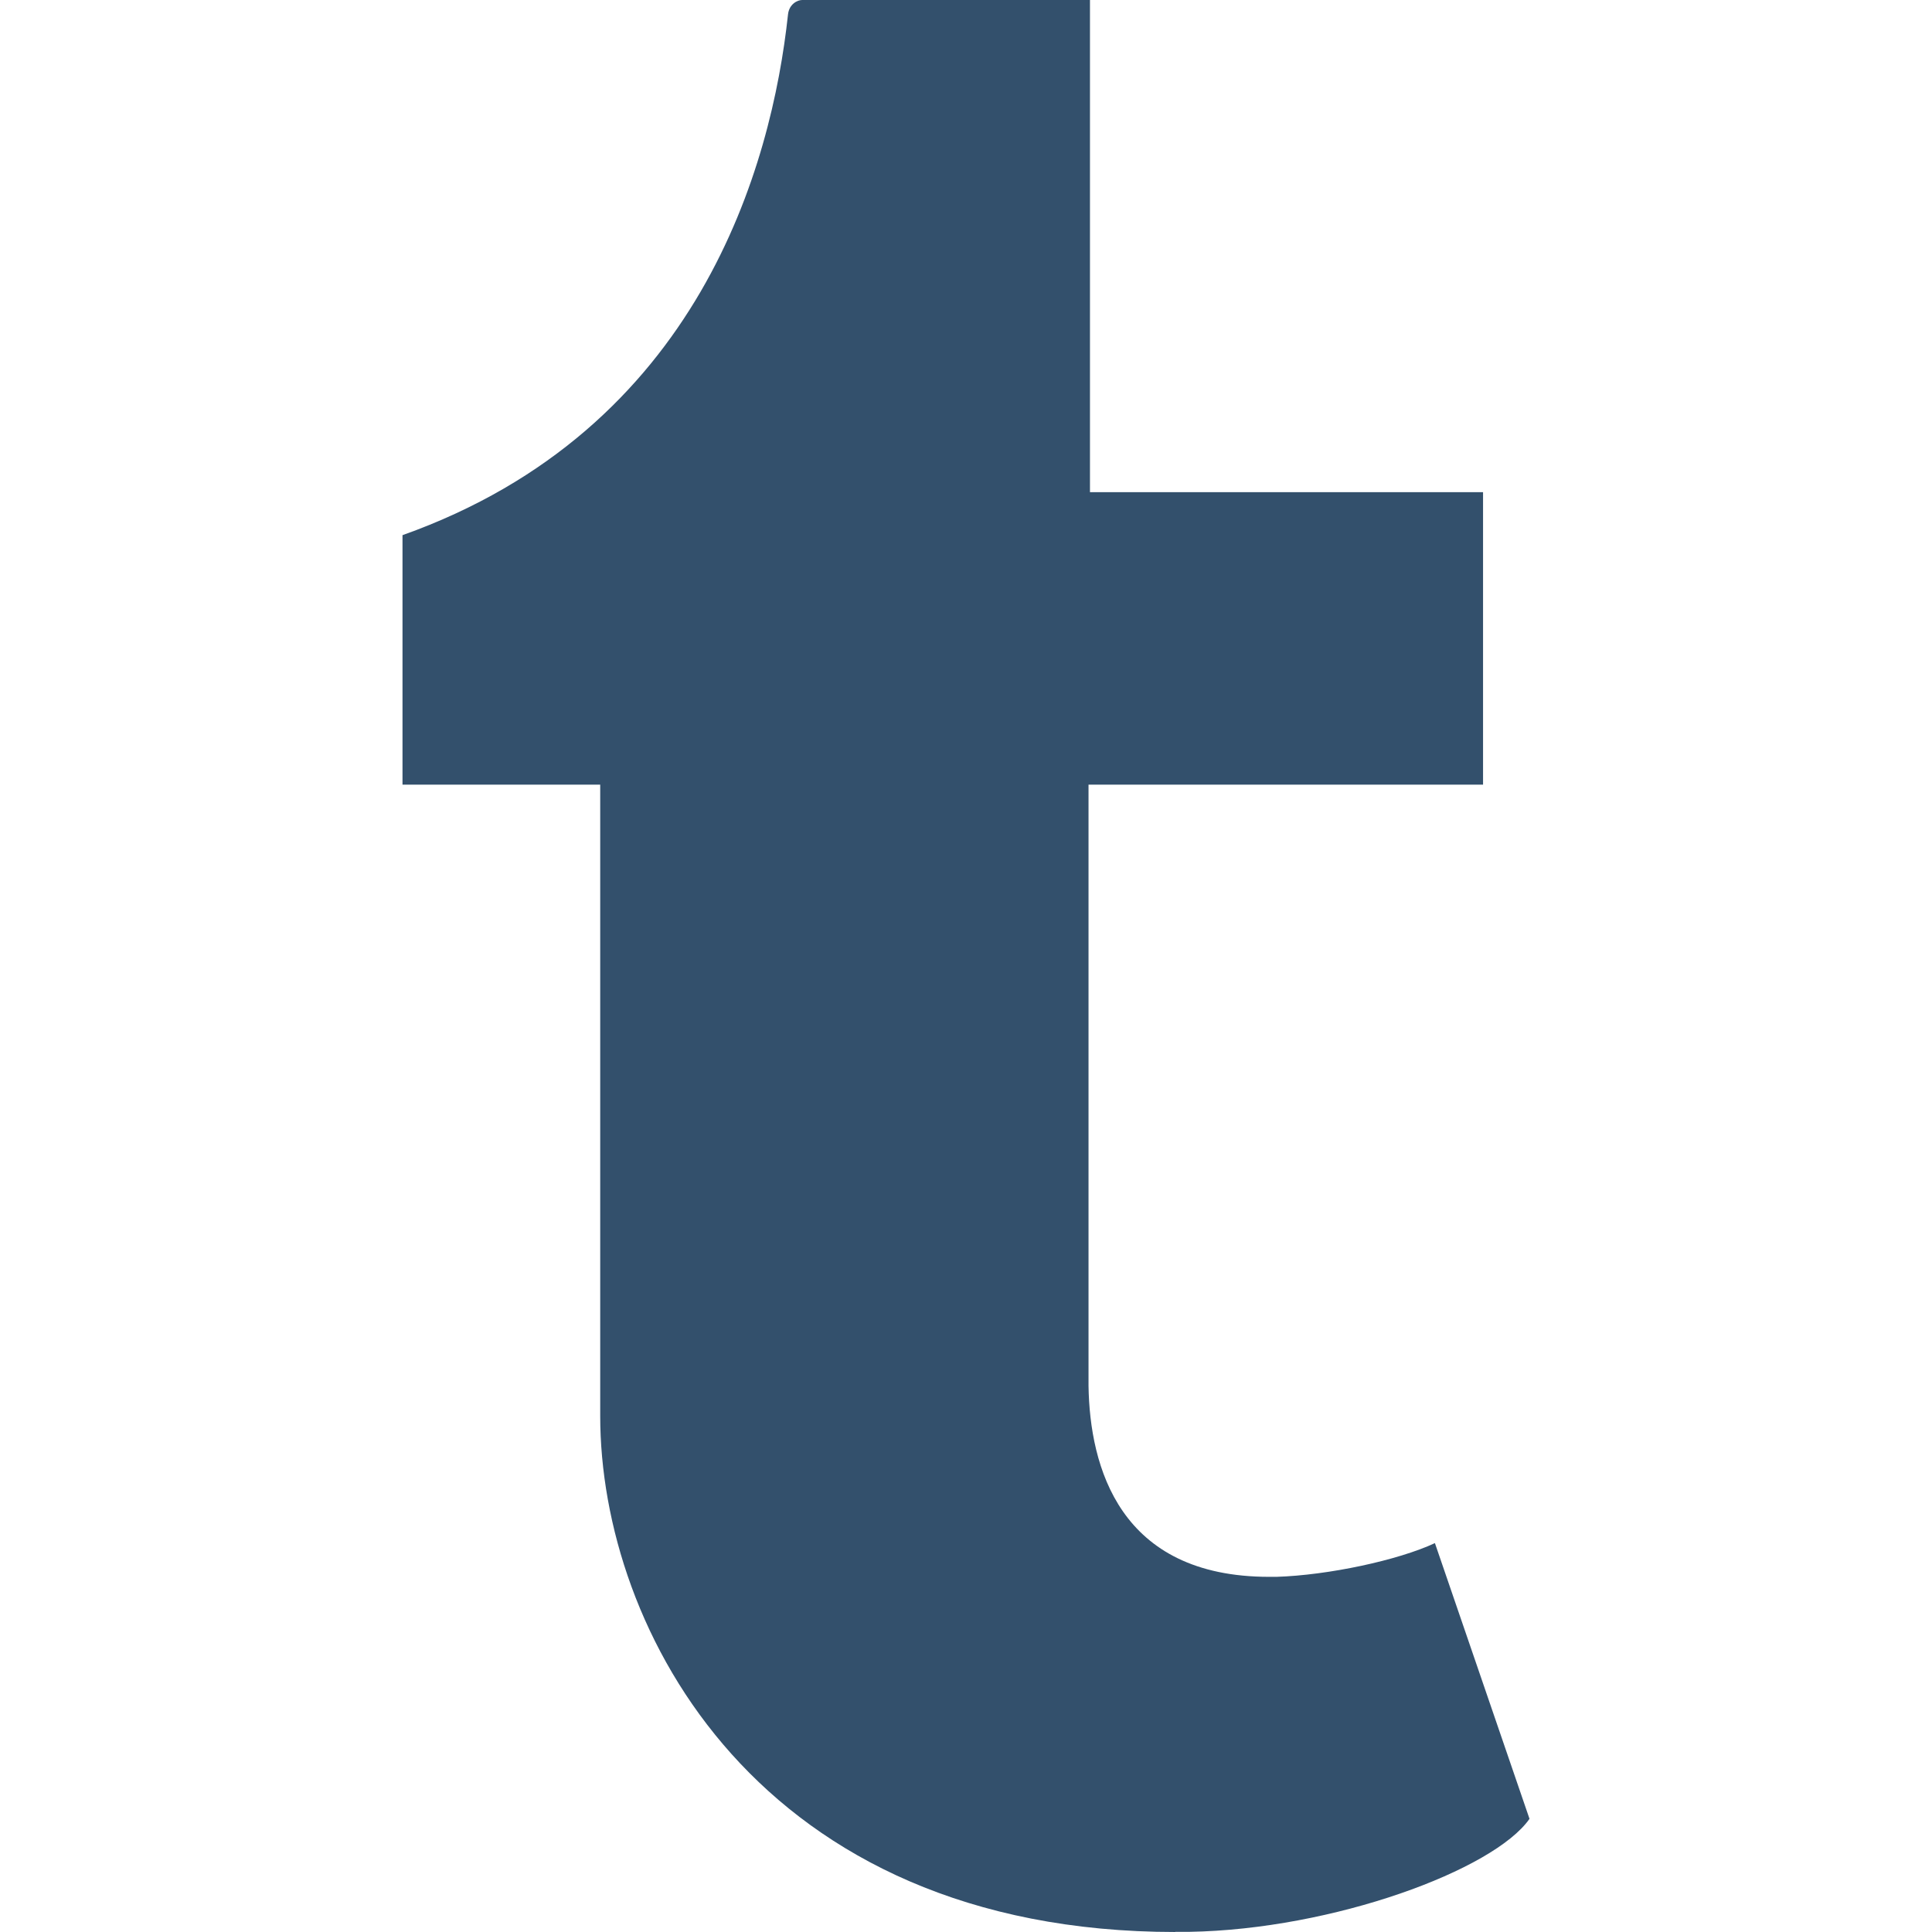
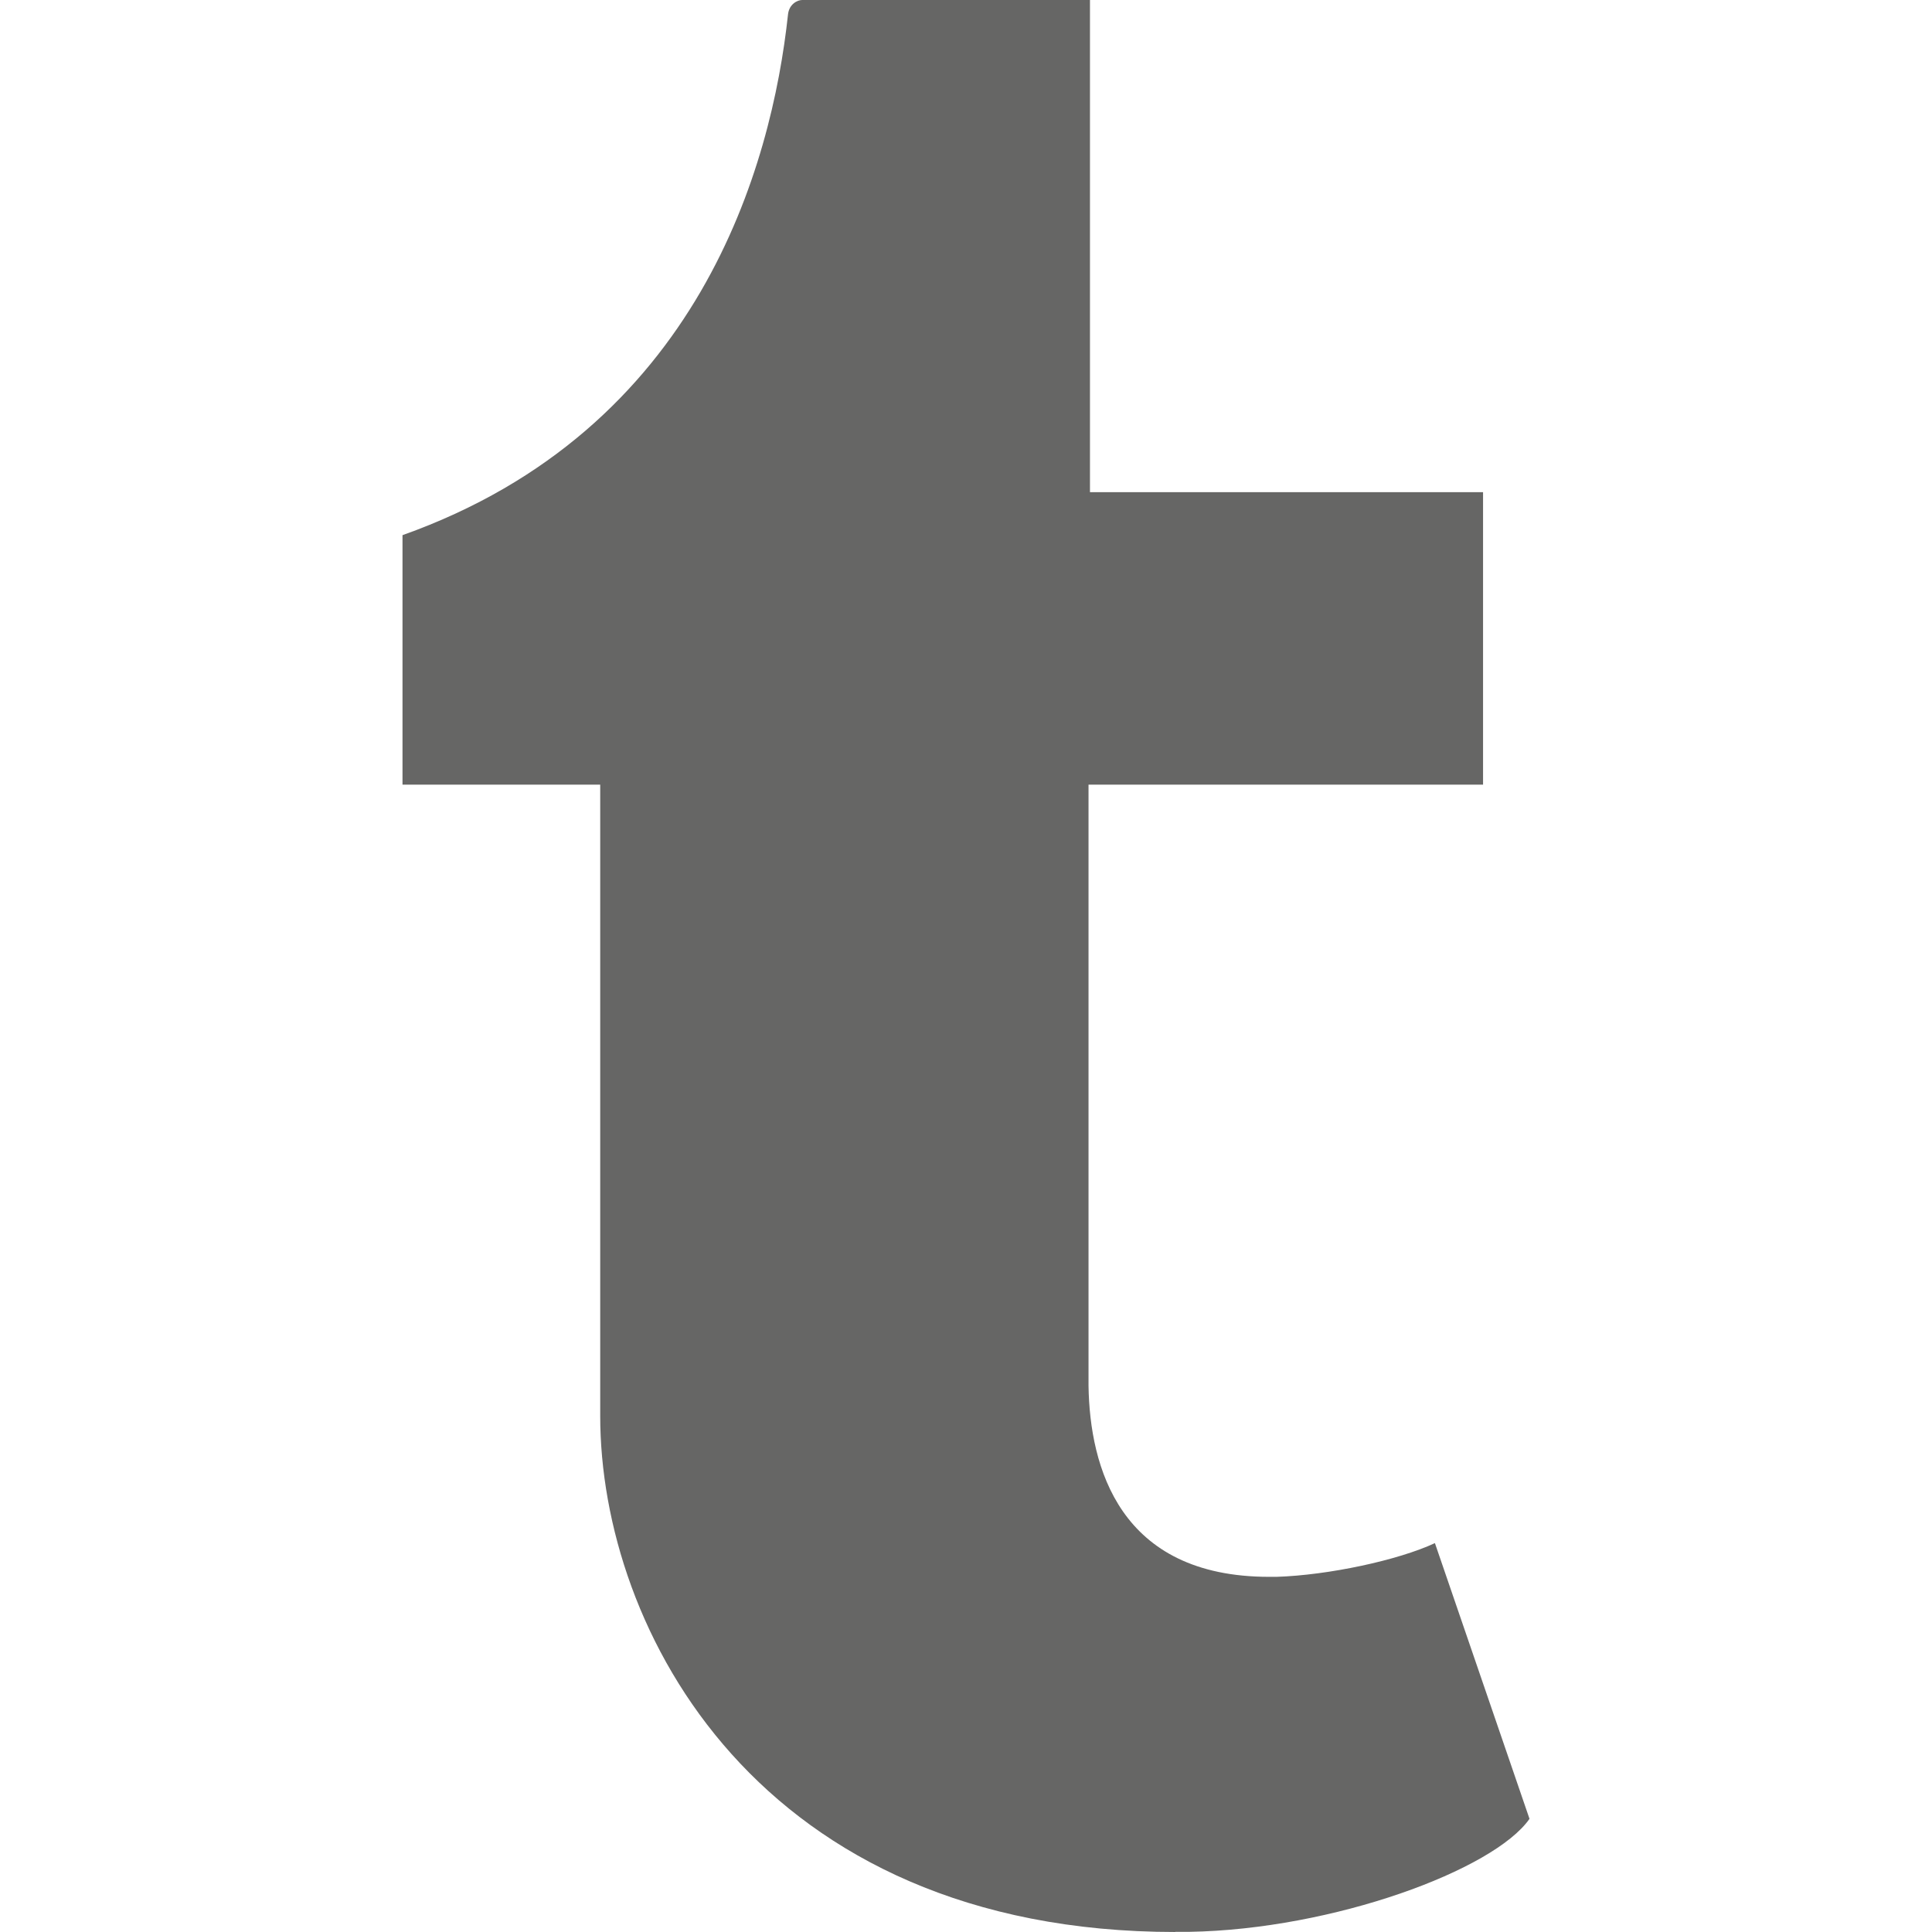
<svg xmlns="http://www.w3.org/2000/svg" enable-background="new 0 0 24 24" height="512" viewBox="0 0 24 24" width="512">
-   <path d="m19 22.594-1.175-3.425c-.458.214-1.327.399-1.968.419h-.091c-1.863 0-2.228-1.37-2.244-2.371v-7.47h4.901v-3.633h-4.883v-6.114h-3.575c-.059 0-.162.051-.176.179-.202 1.873-1.098 5.156-4.789 6.469v3.099h2.456v7.842c0 2.655 1.97 6.411 7.148 6.411l-.011-.002h.181c1.786-.03 3.783-.768 4.226-1.404z" fill="#33506c" />
+   <path d="m19 22.594-1.175-3.425c-.458.214-1.327.399-1.968.419h-.091c-1.863 0-2.228-1.37-2.244-2.371v-7.47h4.901v-3.633h-4.883v-6.114h-3.575c-.059 0-.162.051-.176.179-.202 1.873-1.098 5.156-4.789 6.469v3.099h2.456v7.842c0 2.655 1.97 6.411 7.148 6.411l-.011-.002h.181c1.786-.03 3.783-.768 4.226-1.404z" fill="#666665" />
</svg>
